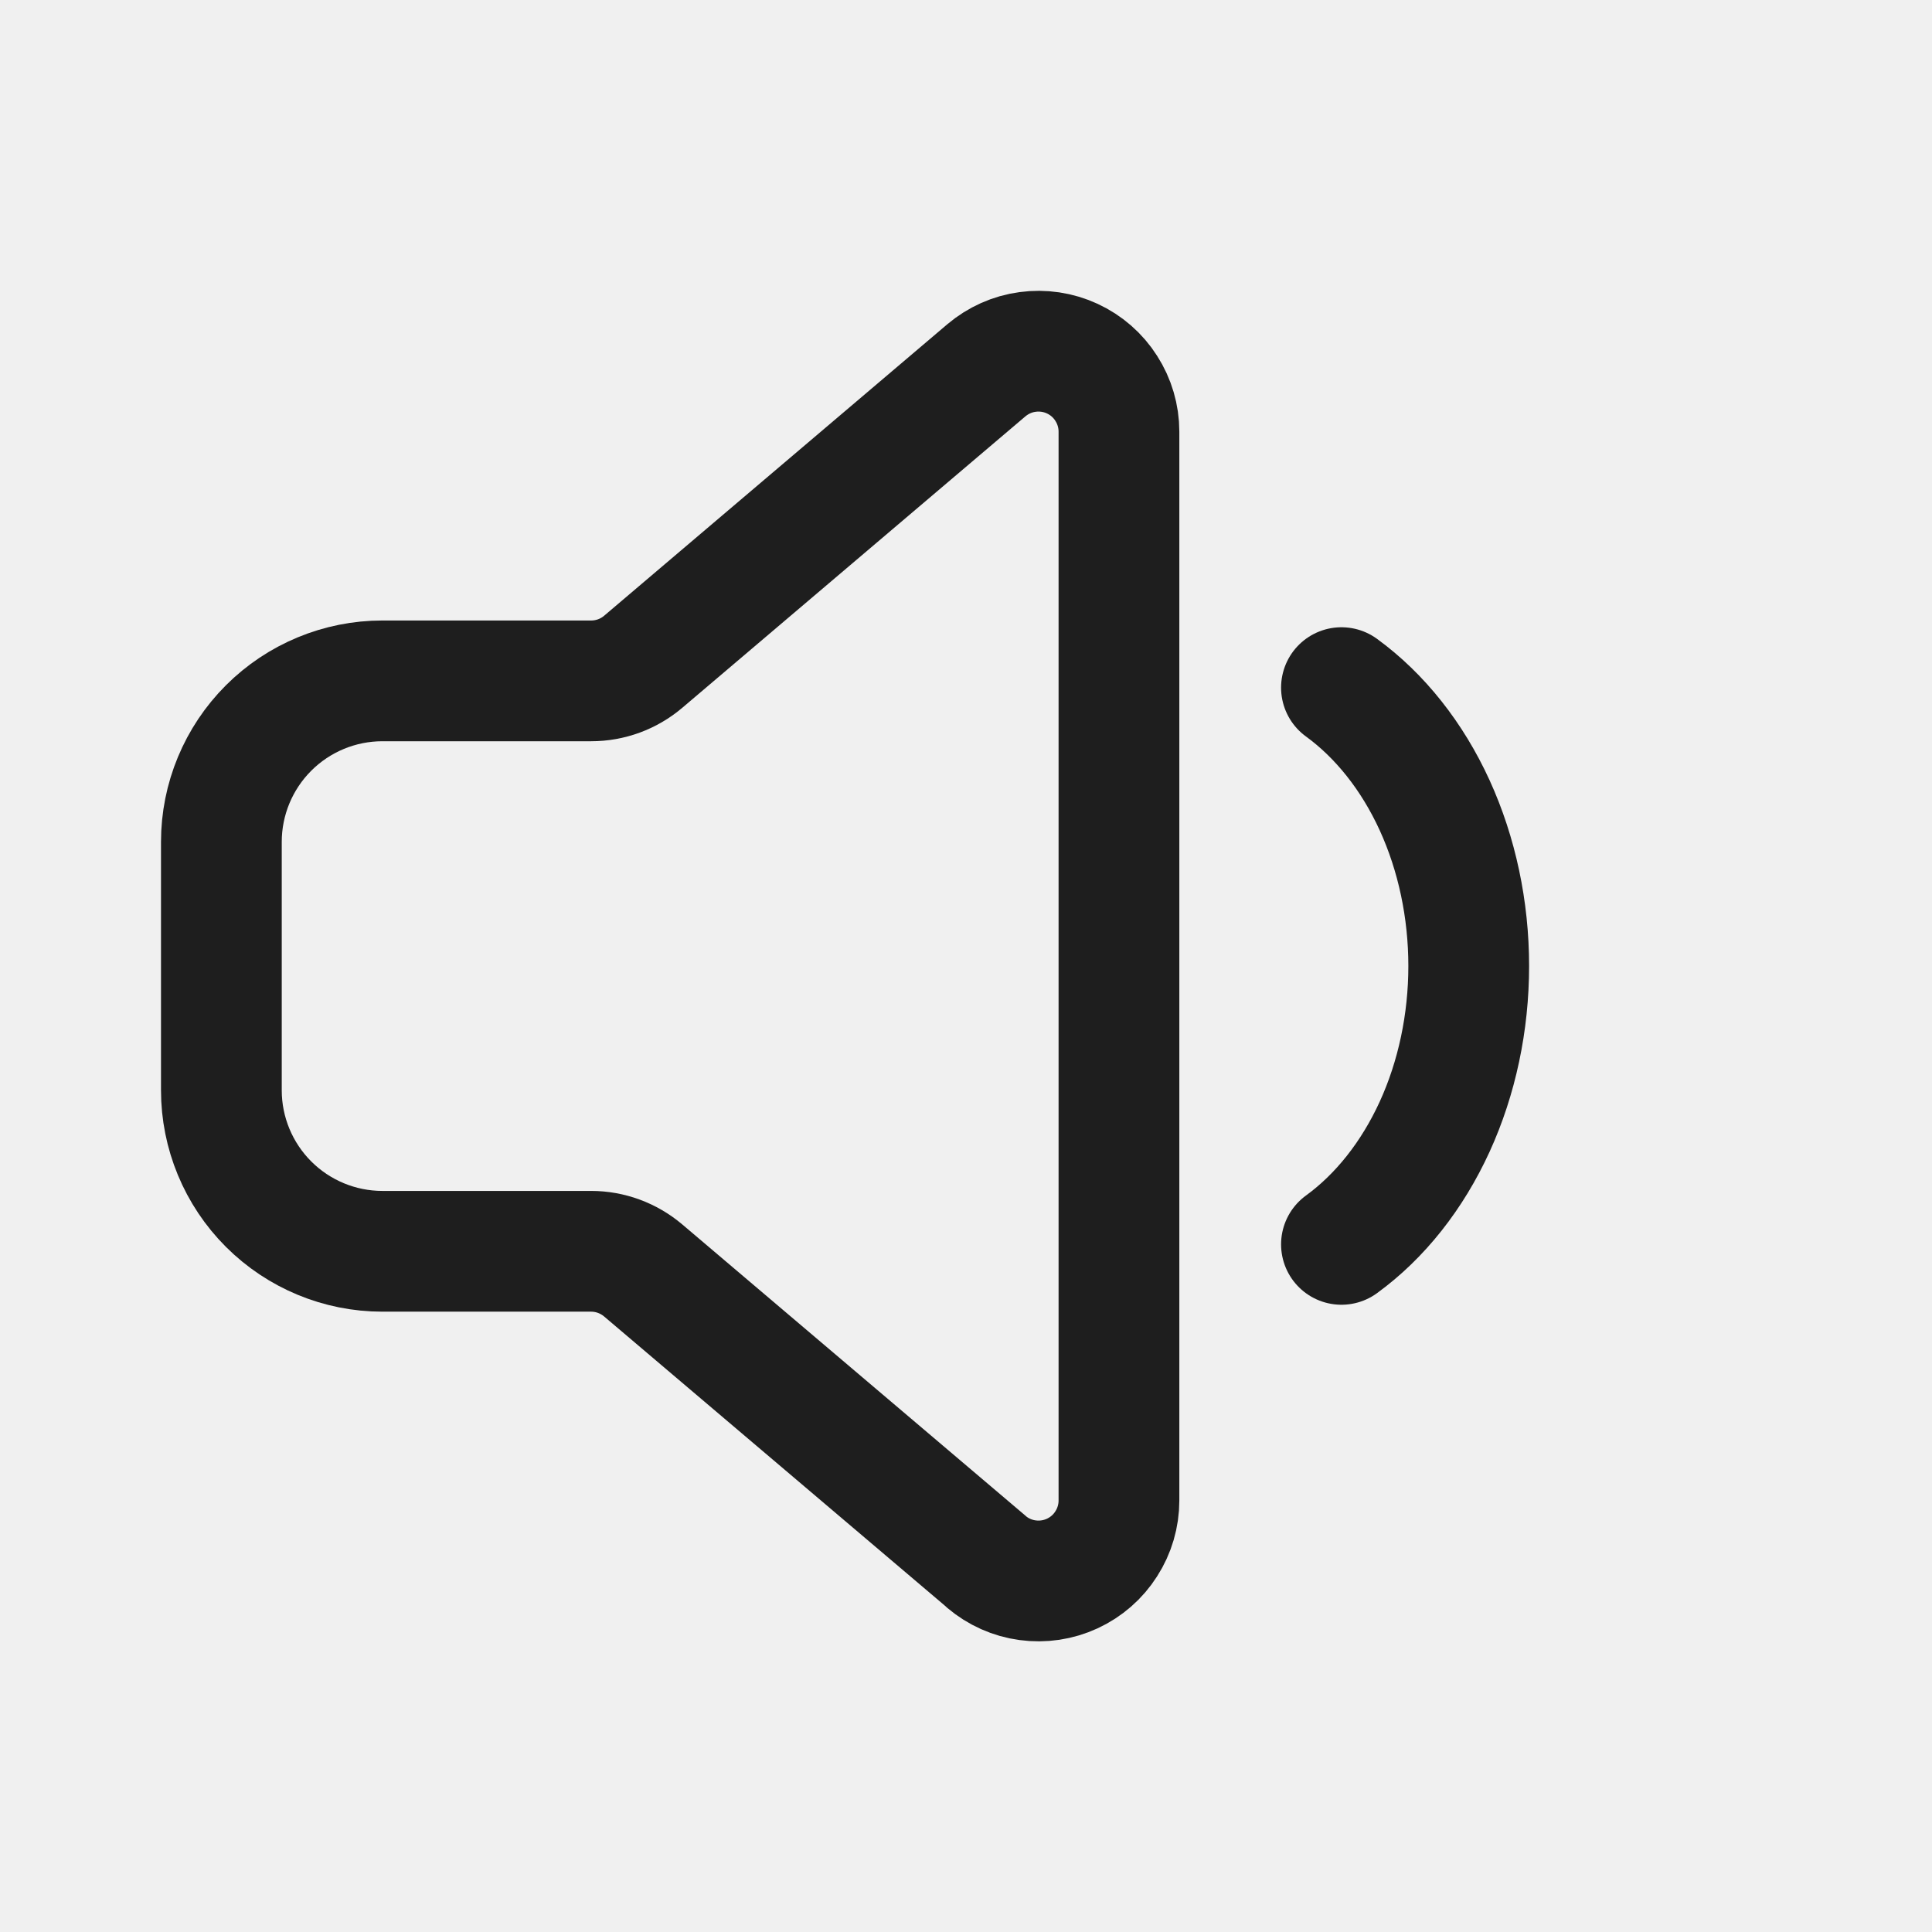
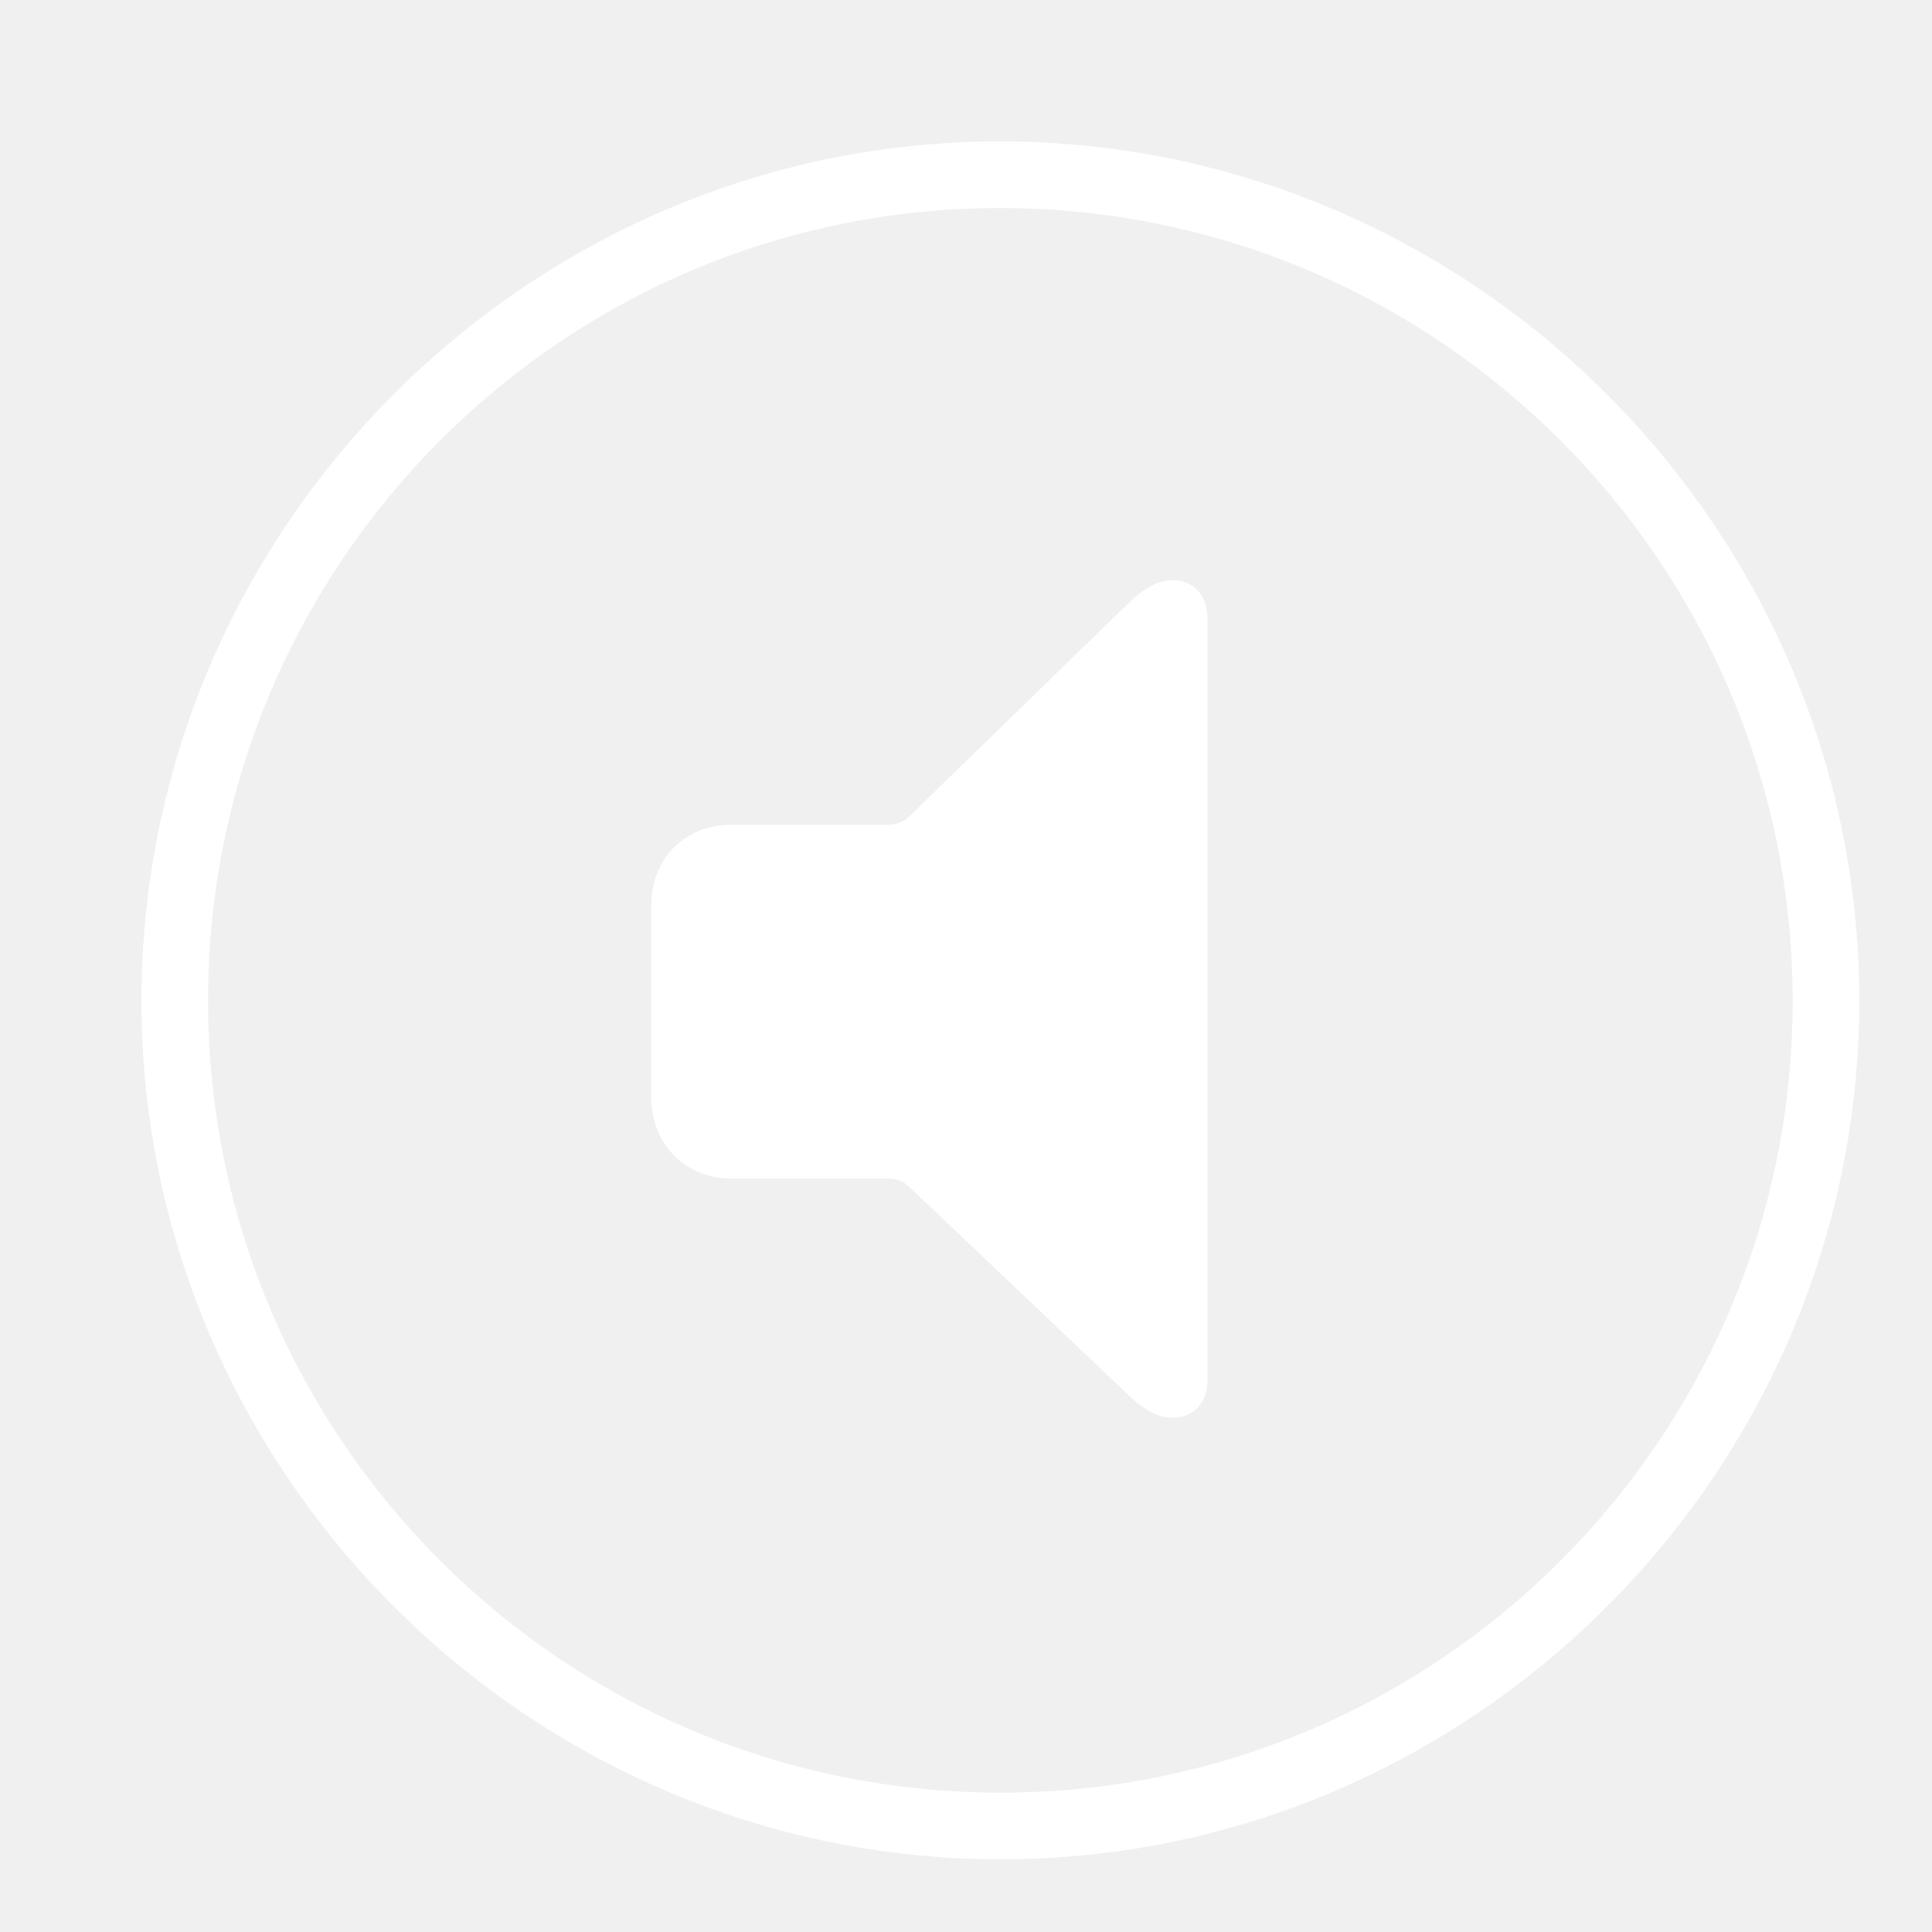
- <svg xmlns="http://www.w3.org/2000/svg" width="24" height="24" viewBox="0 0 24 24" fill="none">
-   <path d="M12.253 19.4L7.99 15.782C7.809 15.629 7.58 15.544 7.343 15.544H4.75C4.22 15.544 3.711 15.333 3.336 14.958C2.961 14.583 2.75 14.074 2.75 13.544V10.458C2.75 9.928 2.961 9.419 3.336 9.044C3.711 8.669 4.22 8.458 4.75 8.458H7.344C7.581 8.458 7.81 8.374 7.991 8.22L12.253 4.6C12.399 4.477 12.576 4.397 12.765 4.372C12.954 4.346 13.147 4.375 13.32 4.455C13.493 4.535 13.64 4.663 13.742 4.824C13.845 4.984 13.9 5.171 13.9 5.362V18.64C13.9 18.831 13.845 19.018 13.742 19.178C13.64 19.339 13.493 19.467 13.32 19.547C13.147 19.627 12.954 19.656 12.765 19.63C12.576 19.605 12.399 19.525 12.253 19.402V19.4Z" stroke="#1E1E1E" stroke-width="1.5" stroke-linejoin="round" />
-   <path d="M16.664 8.542C17.144 8.892 17.544 9.396 17.822 10.004C18.099 10.611 18.245 11.299 18.245 12C18.245 12.7 18.099 13.39 17.822 13.996C17.544 14.603 17.145 15.108 16.664 15.458" stroke="#1E1E1E" stroke-width="1.5" stroke-linecap="round" stroke-linejoin="round" />
+ <svg xmlns="http://www.w3.org/2000/svg" class="icon" fill="#ffffff" viewBox="0 0 28 28" title="Mute preview" style="pointer-events: none;">
+   <path d="M12.504,24.946 C19.334,24.946 24.946,19.334 24.946,12.504 C24.946,5.661 19.334,0.05 12.491,0.05 C5.661,0.05 0.05,5.661 0.05,12.504 C0.05,19.334 5.661,24.946 12.504,24.946 Z M12.504,23.981 C6.156,23.981 1.015,18.839 1.015,12.504 C1.015,6.169 6.156,1.015 12.491,1.015 C18.839,1.015 23.981,6.169 23.981,12.504 C23.981,18.839 18.839,23.981 12.504,23.981 Z M14.992,18.547 C15.322,18.547 15.5,18.306 15.5,18.001 L15.5,6.969 C15.5,6.652 15.322,6.41 14.992,6.41 C14.777,6.41 14.599,6.525 14.408,6.69 L11.158,9.851 C11.082,9.914 10.993,9.952 10.866,9.952 L8.607,9.952 C7.934,9.952 7.439,10.435 7.439,11.12 L7.439,13.901 C7.439,14.586 7.934,15.081 8.607,15.081 L10.866,15.081 C10.993,15.081 11.082,15.119 11.158,15.183 L14.408,18.268 C14.586,18.433 14.789,18.547 14.992,18.547 Z" transform="translate(2 2)" />
</svg>
